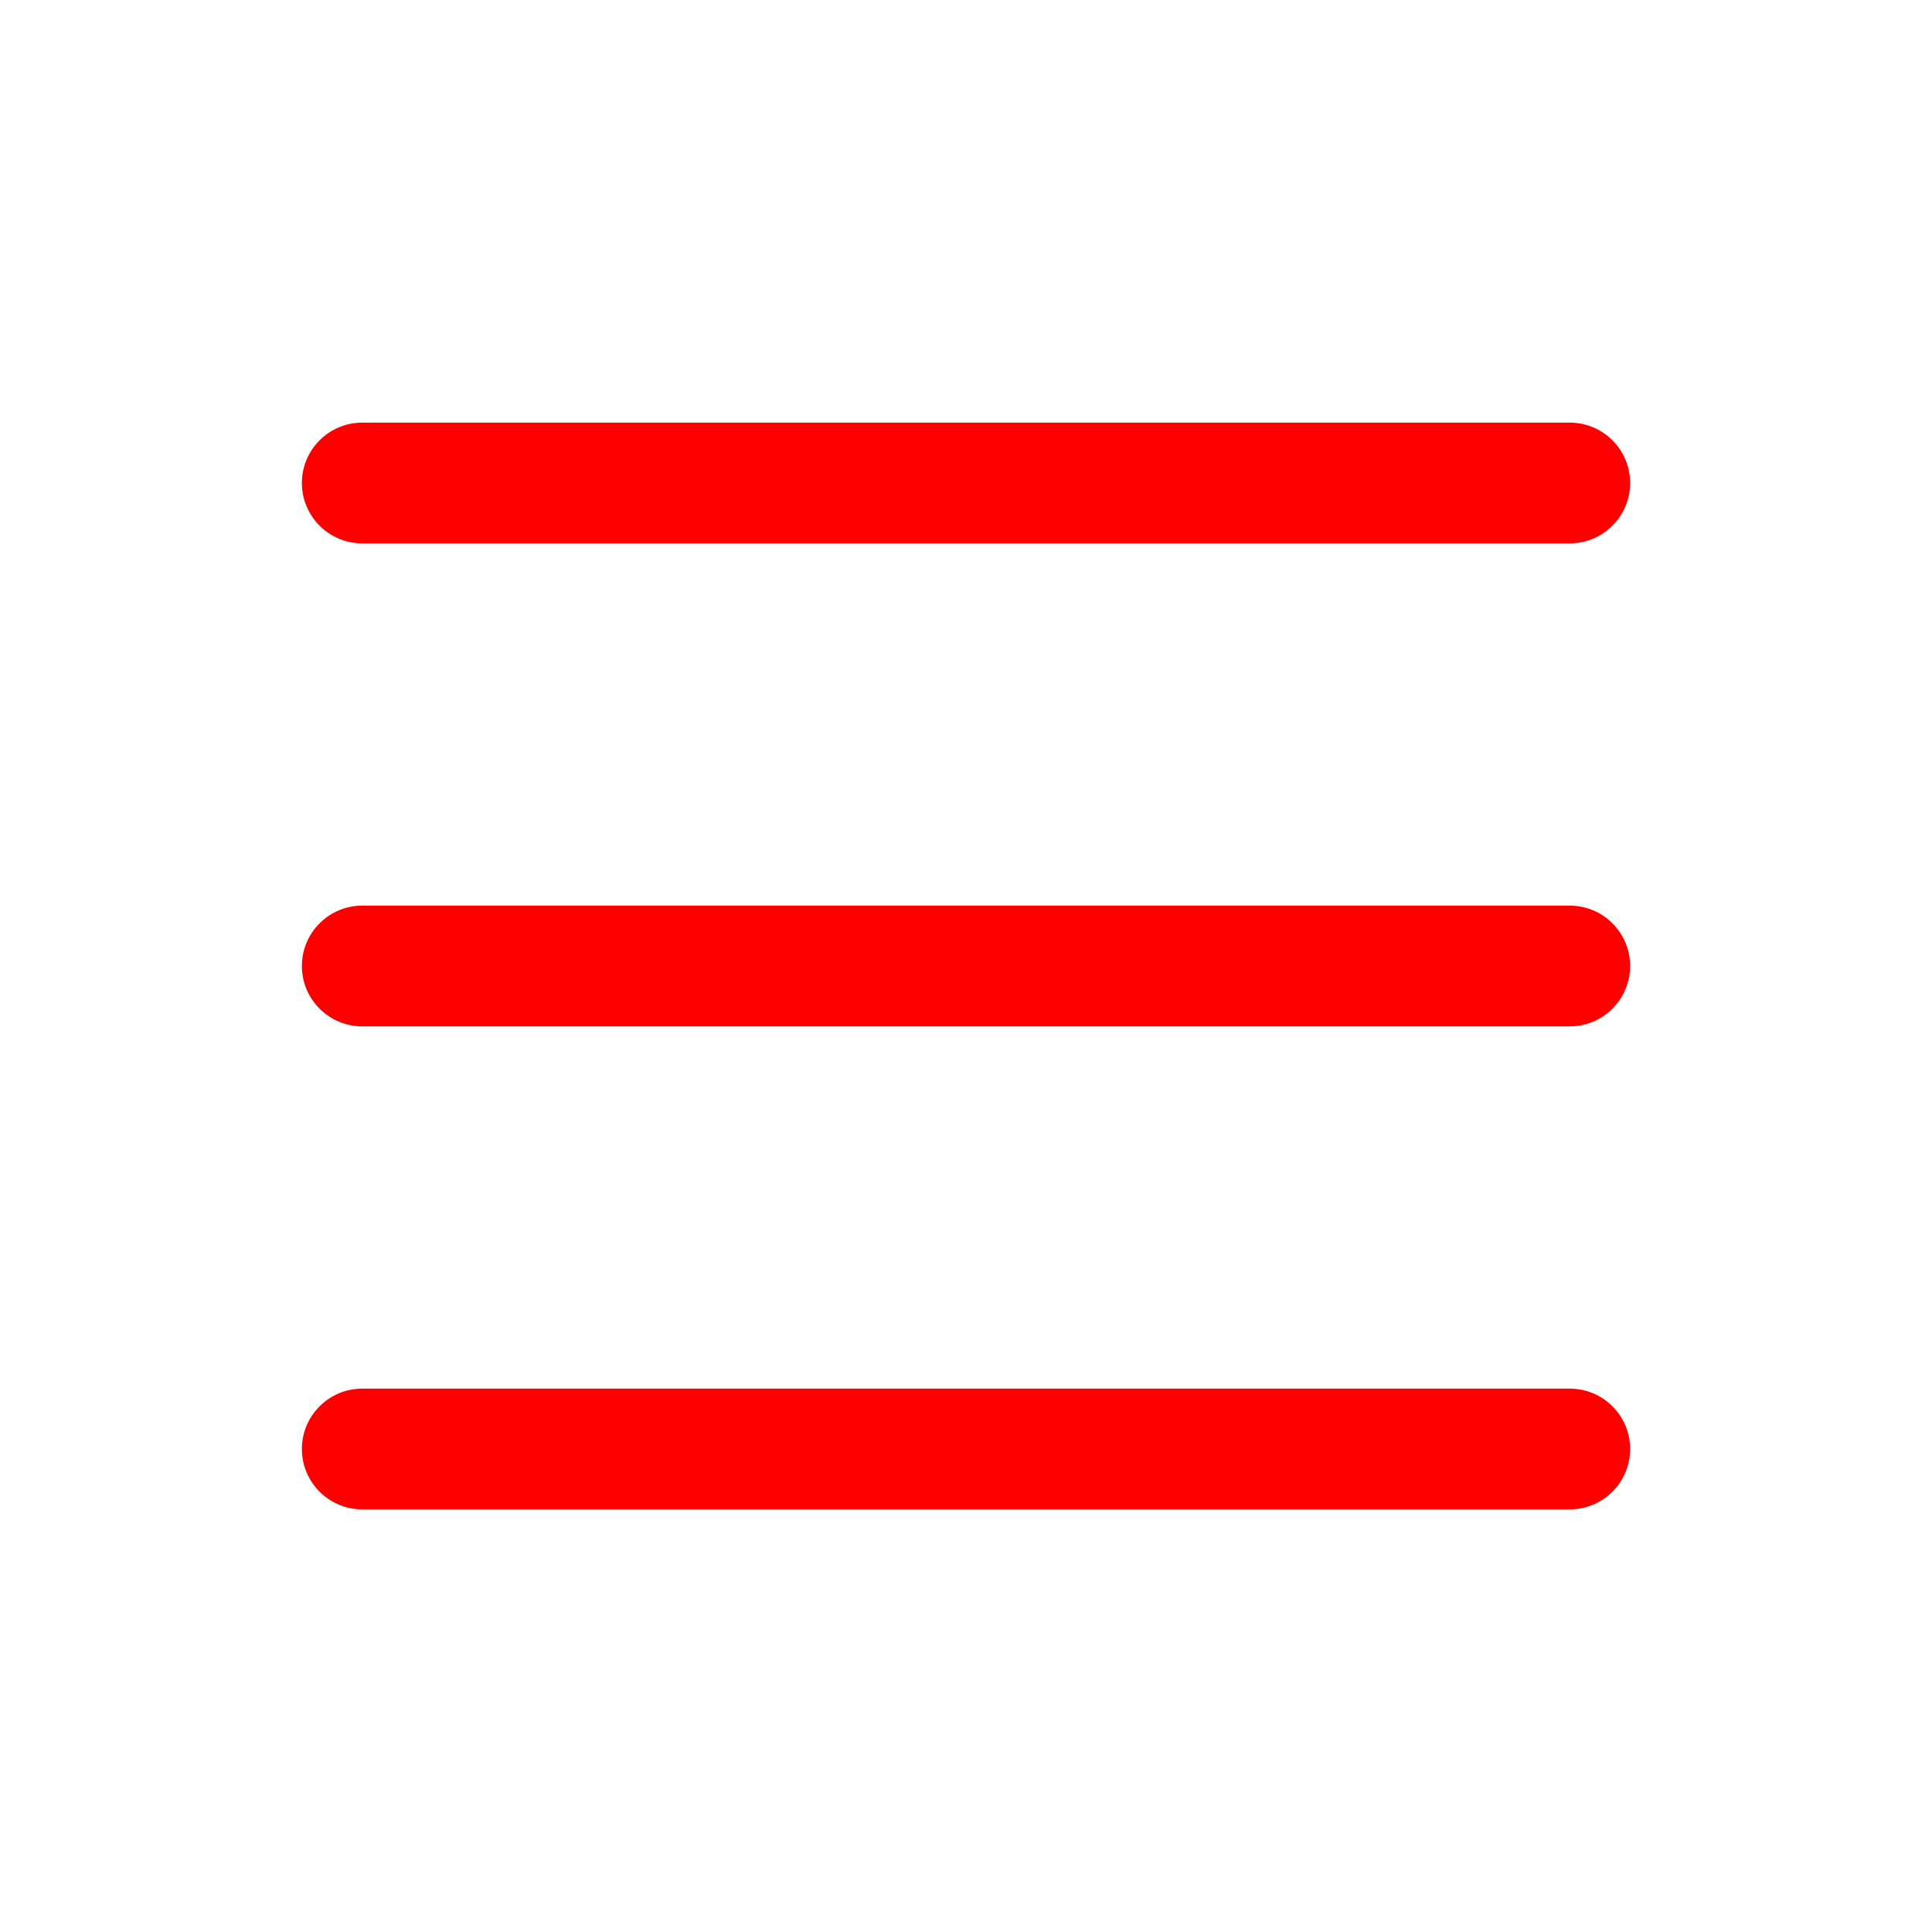
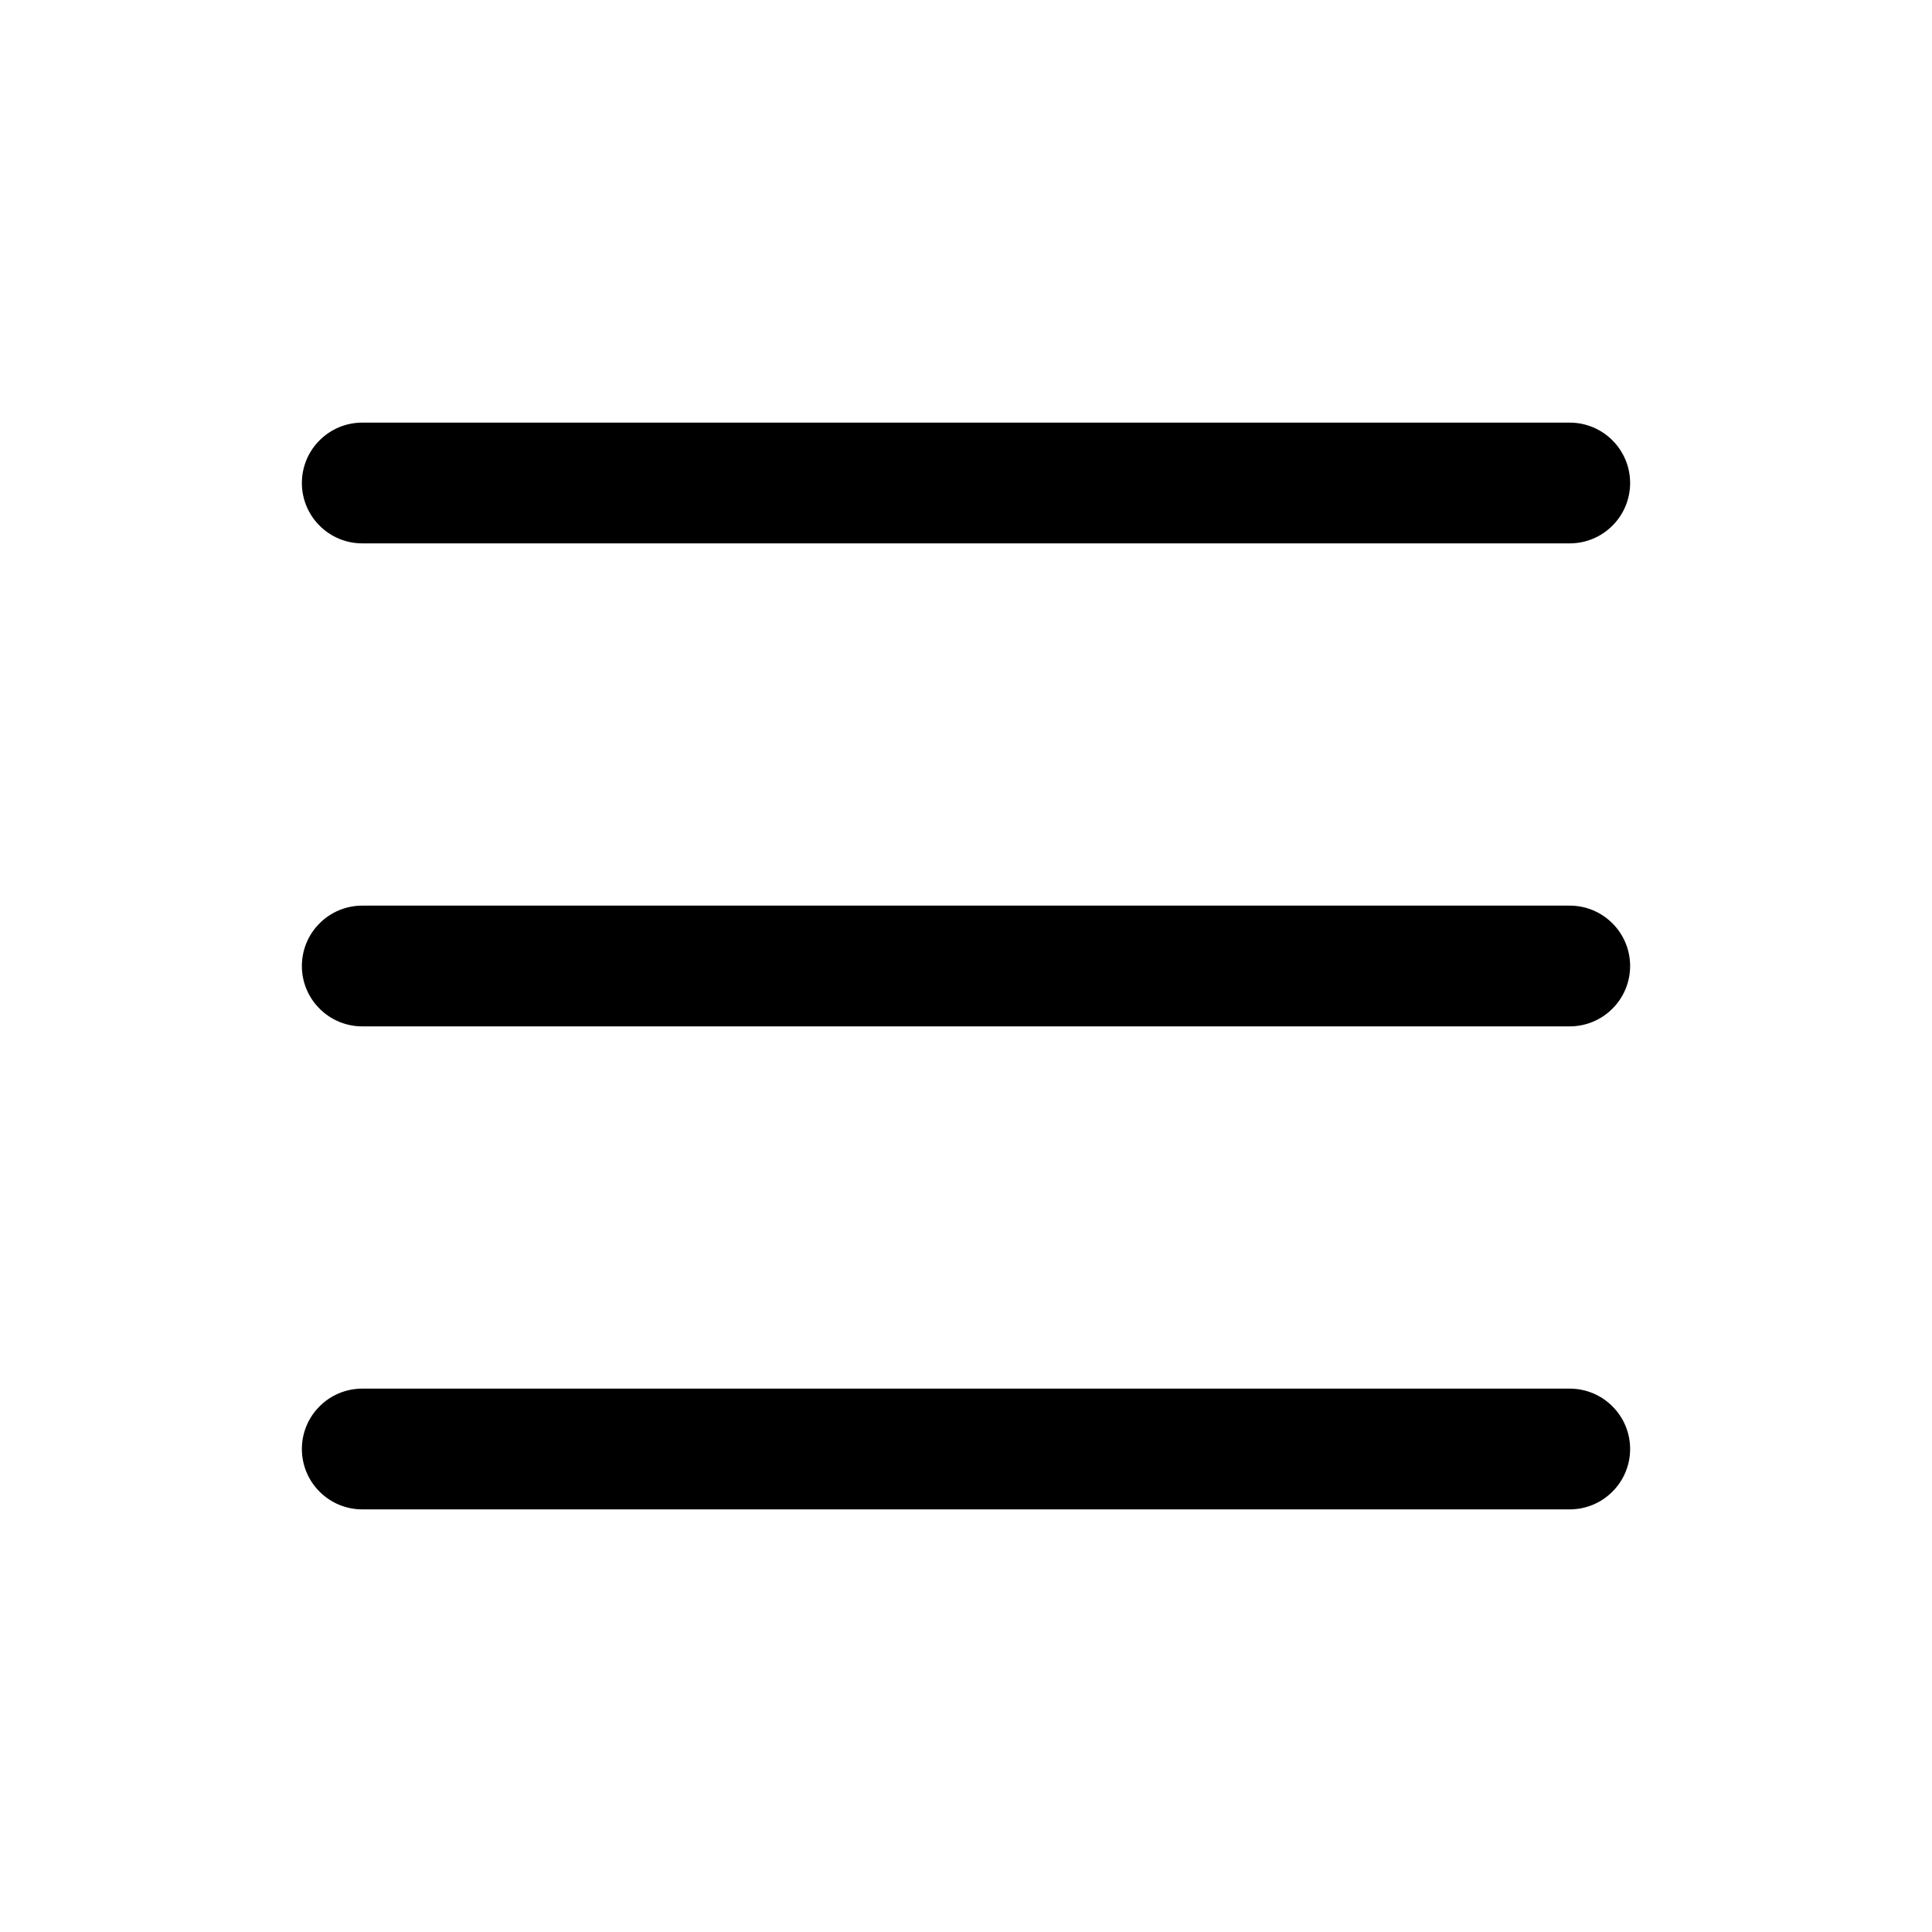
- <svg xmlns="http://www.w3.org/2000/svg" width="24" height="24" viewBox="0 0 24 24" fill="none">
-   <path fill-rule="evenodd" clip-rule="evenodd" d="M3.75 18C3.75 17.801 3.829 17.61 3.97 17.47C4.11 17.329 4.301 17.25 4.5 17.25H19.5C19.699 17.25 19.89 17.329 20.03 17.47C20.171 17.61 20.25 17.801 20.25 18C20.25 18.199 20.171 18.39 20.03 18.53C19.89 18.671 19.699 18.75 19.5 18.75H4.5C4.301 18.75 4.11 18.671 3.97 18.53C3.829 18.39 3.75 18.199 3.75 18ZM3.75 12C3.75 11.801 3.829 11.61 3.97 11.47C4.11 11.329 4.301 11.25 4.5 11.25H19.5C19.699 11.25 19.89 11.329 20.03 11.47C20.171 11.61 20.25 11.801 20.25 12C20.25 12.199 20.171 12.39 20.03 12.53C19.89 12.671 19.699 12.75 19.5 12.75H4.5C4.301 12.75 4.11 12.671 3.97 12.53C3.829 12.39 3.75 12.199 3.75 12ZM3.75 6C3.75 5.801 3.829 5.61 3.97 5.47C4.11 5.329 4.301 5.25 4.5 5.25H19.5C19.699 5.25 19.89 5.329 20.03 5.47C20.171 5.61 20.25 5.801 20.25 6C20.25 6.199 20.171 6.39 20.03 6.53C19.89 6.671 19.699 6.75 19.5 6.75H4.5C4.301 6.75 4.11 6.671 3.97 6.53C3.829 6.39 3.75 6.199 3.75 6Z" fill="#FF0000" />
+ <svg xmlns="http://www.w3.org/2000/svg" width="24" height="24" viewBox="0 0 24 24">
+   <path fill-rule="evenodd" clip-rule="evenodd" d="M3.75 18C3.75 17.801 3.829 17.61 3.97 17.47C4.11 17.329 4.301 17.25 4.5 17.25H19.5C19.699 17.25 19.89 17.329 20.03 17.47C20.171 17.61 20.25 17.801 20.25 18C20.25 18.199 20.171 18.39 20.03 18.53C19.89 18.671 19.699 18.75 19.5 18.75H4.5C4.301 18.75 4.11 18.671 3.97 18.53C3.829 18.39 3.75 18.199 3.75 18ZM3.75 12C3.75 11.801 3.829 11.61 3.97 11.47C4.11 11.329 4.301 11.25 4.5 11.25H19.5C19.699 11.25 19.89 11.329 20.03 11.47C20.171 11.61 20.25 11.801 20.25 12C20.25 12.199 20.171 12.39 20.03 12.53C19.89 12.671 19.699 12.75 19.5 12.75H4.5C4.301 12.75 4.11 12.671 3.97 12.53C3.829 12.39 3.75 12.199 3.75 12ZM3.75 6C3.75 5.801 3.829 5.61 3.97 5.47C4.11 5.329 4.301 5.25 4.5 5.25H19.5C19.699 5.25 19.89 5.329 20.03 5.47C20.171 5.61 20.25 5.801 20.25 6C20.25 6.199 20.171 6.39 20.03 6.53C19.89 6.671 19.699 6.75 19.5 6.75H4.5C4.301 6.75 4.11 6.671 3.97 6.53C3.829 6.39 3.75 6.199 3.75 6Z" />
</svg>
